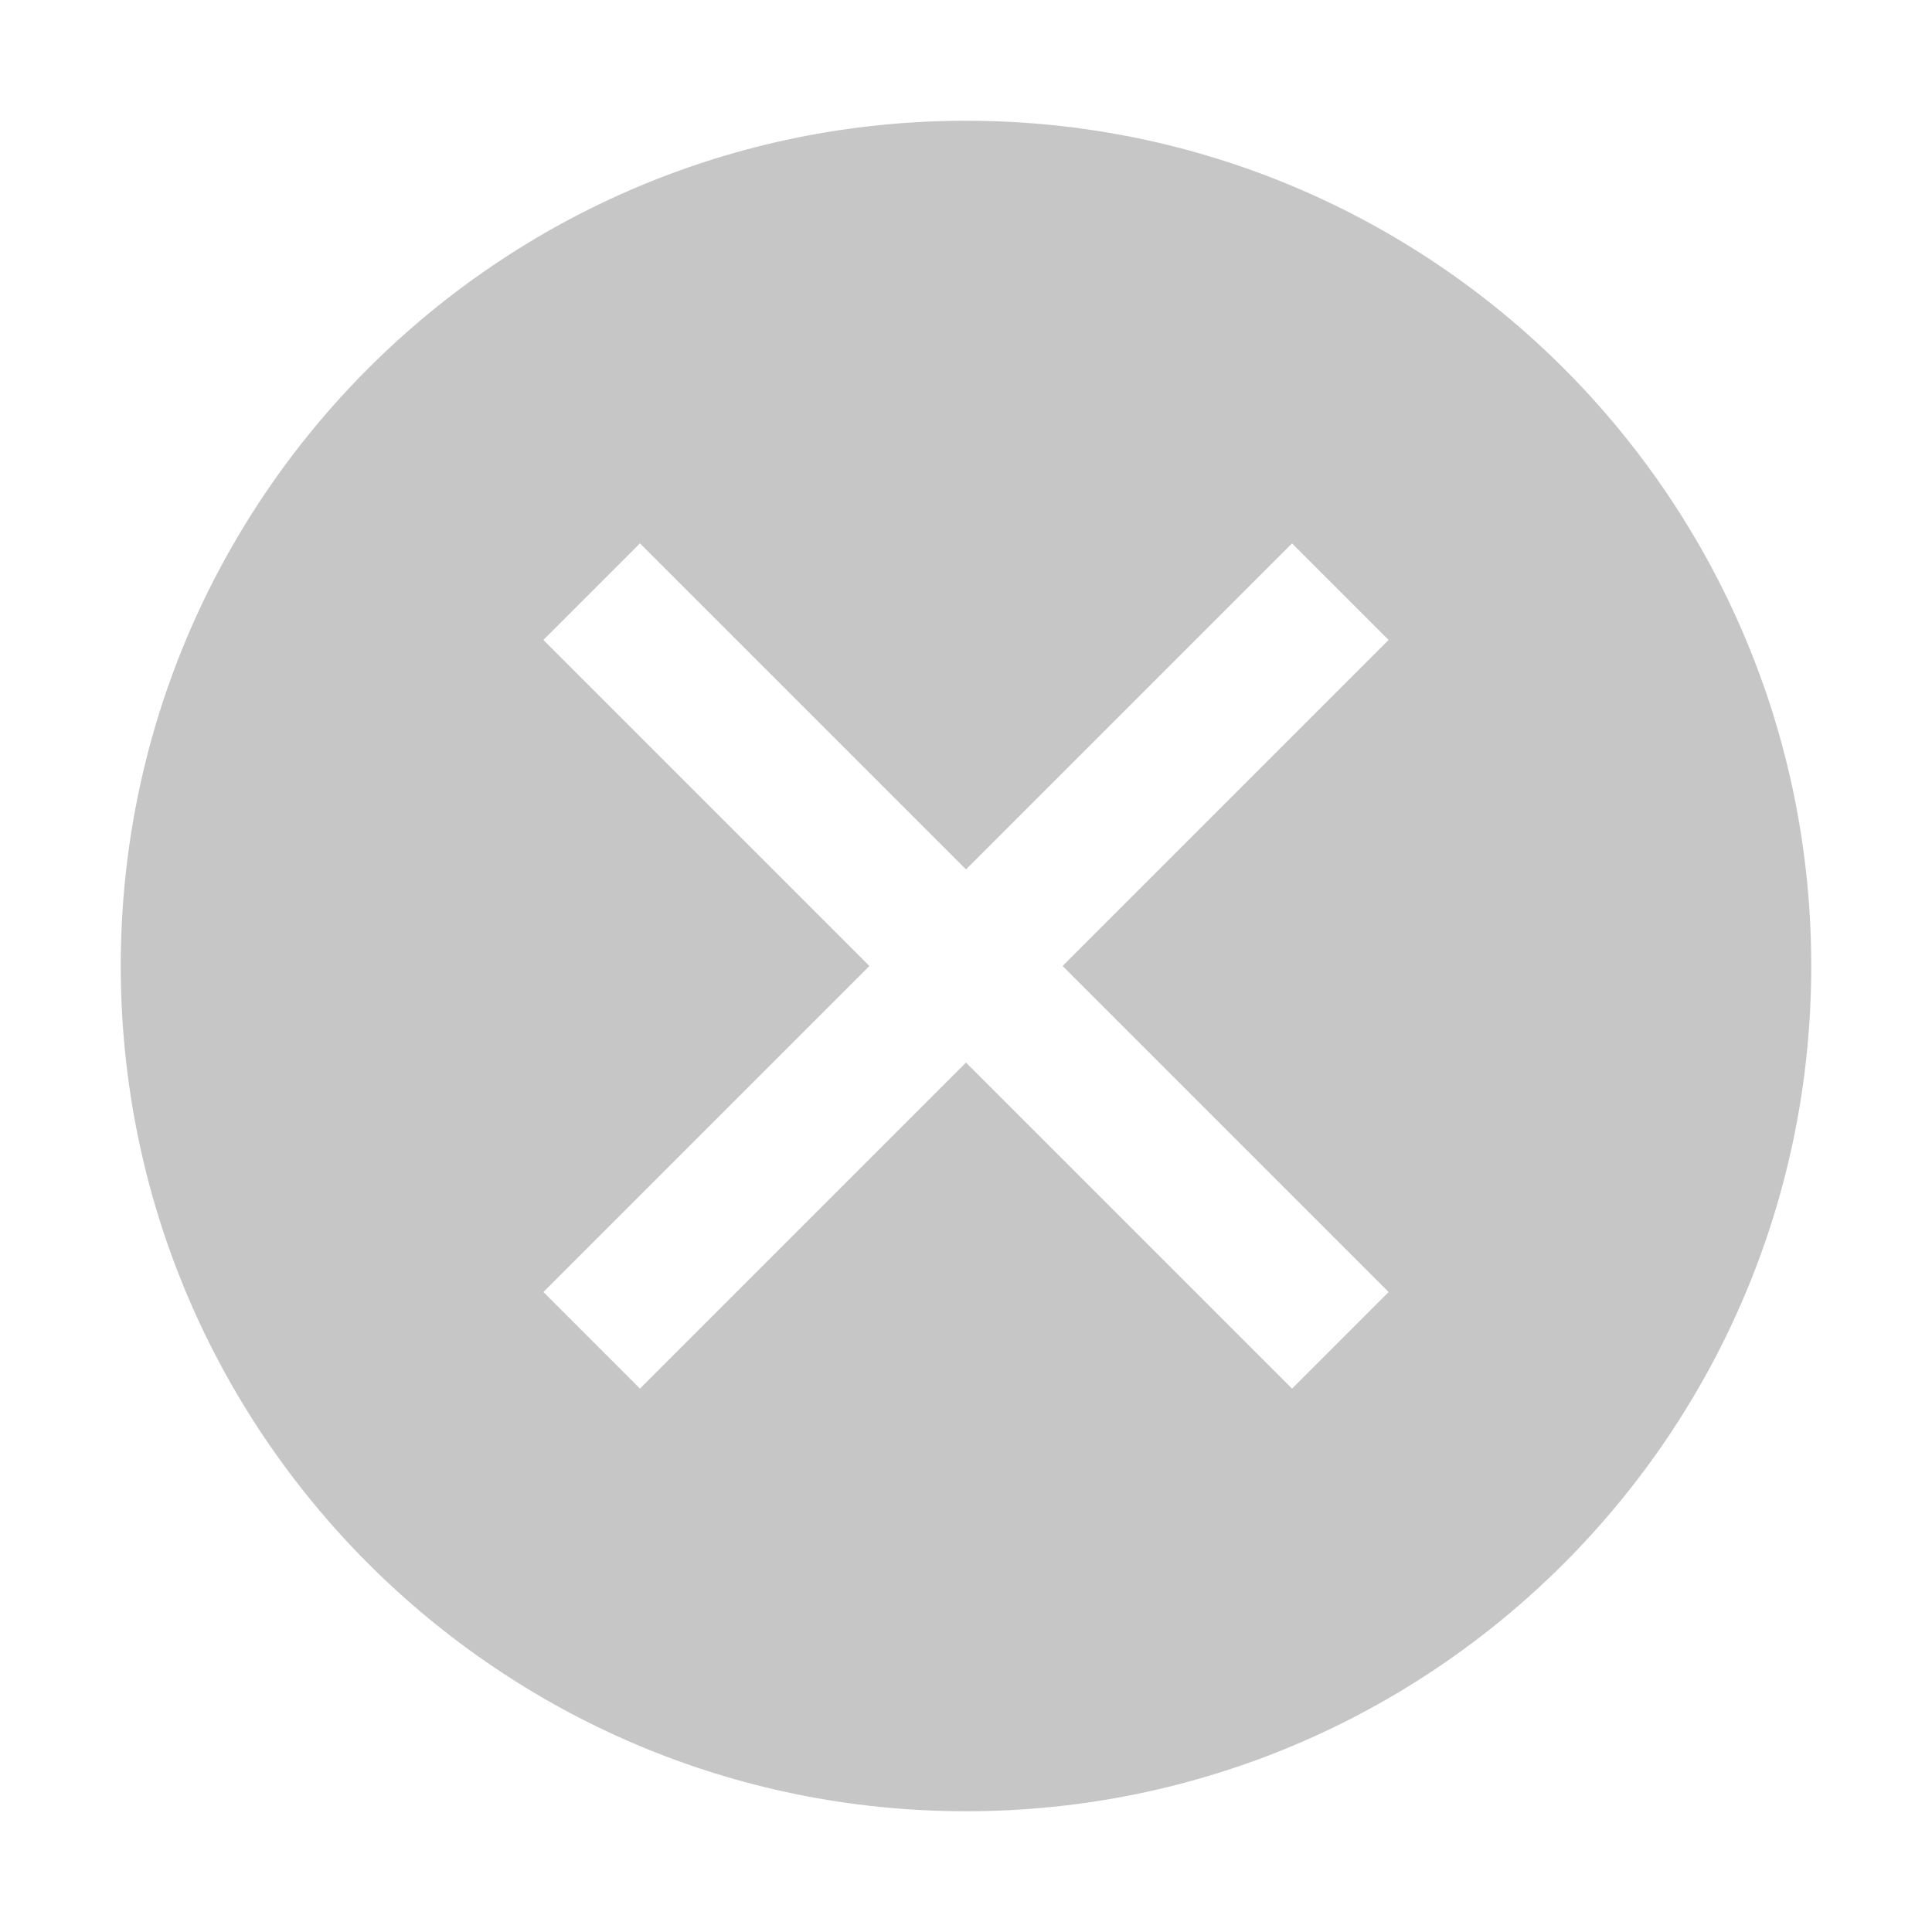
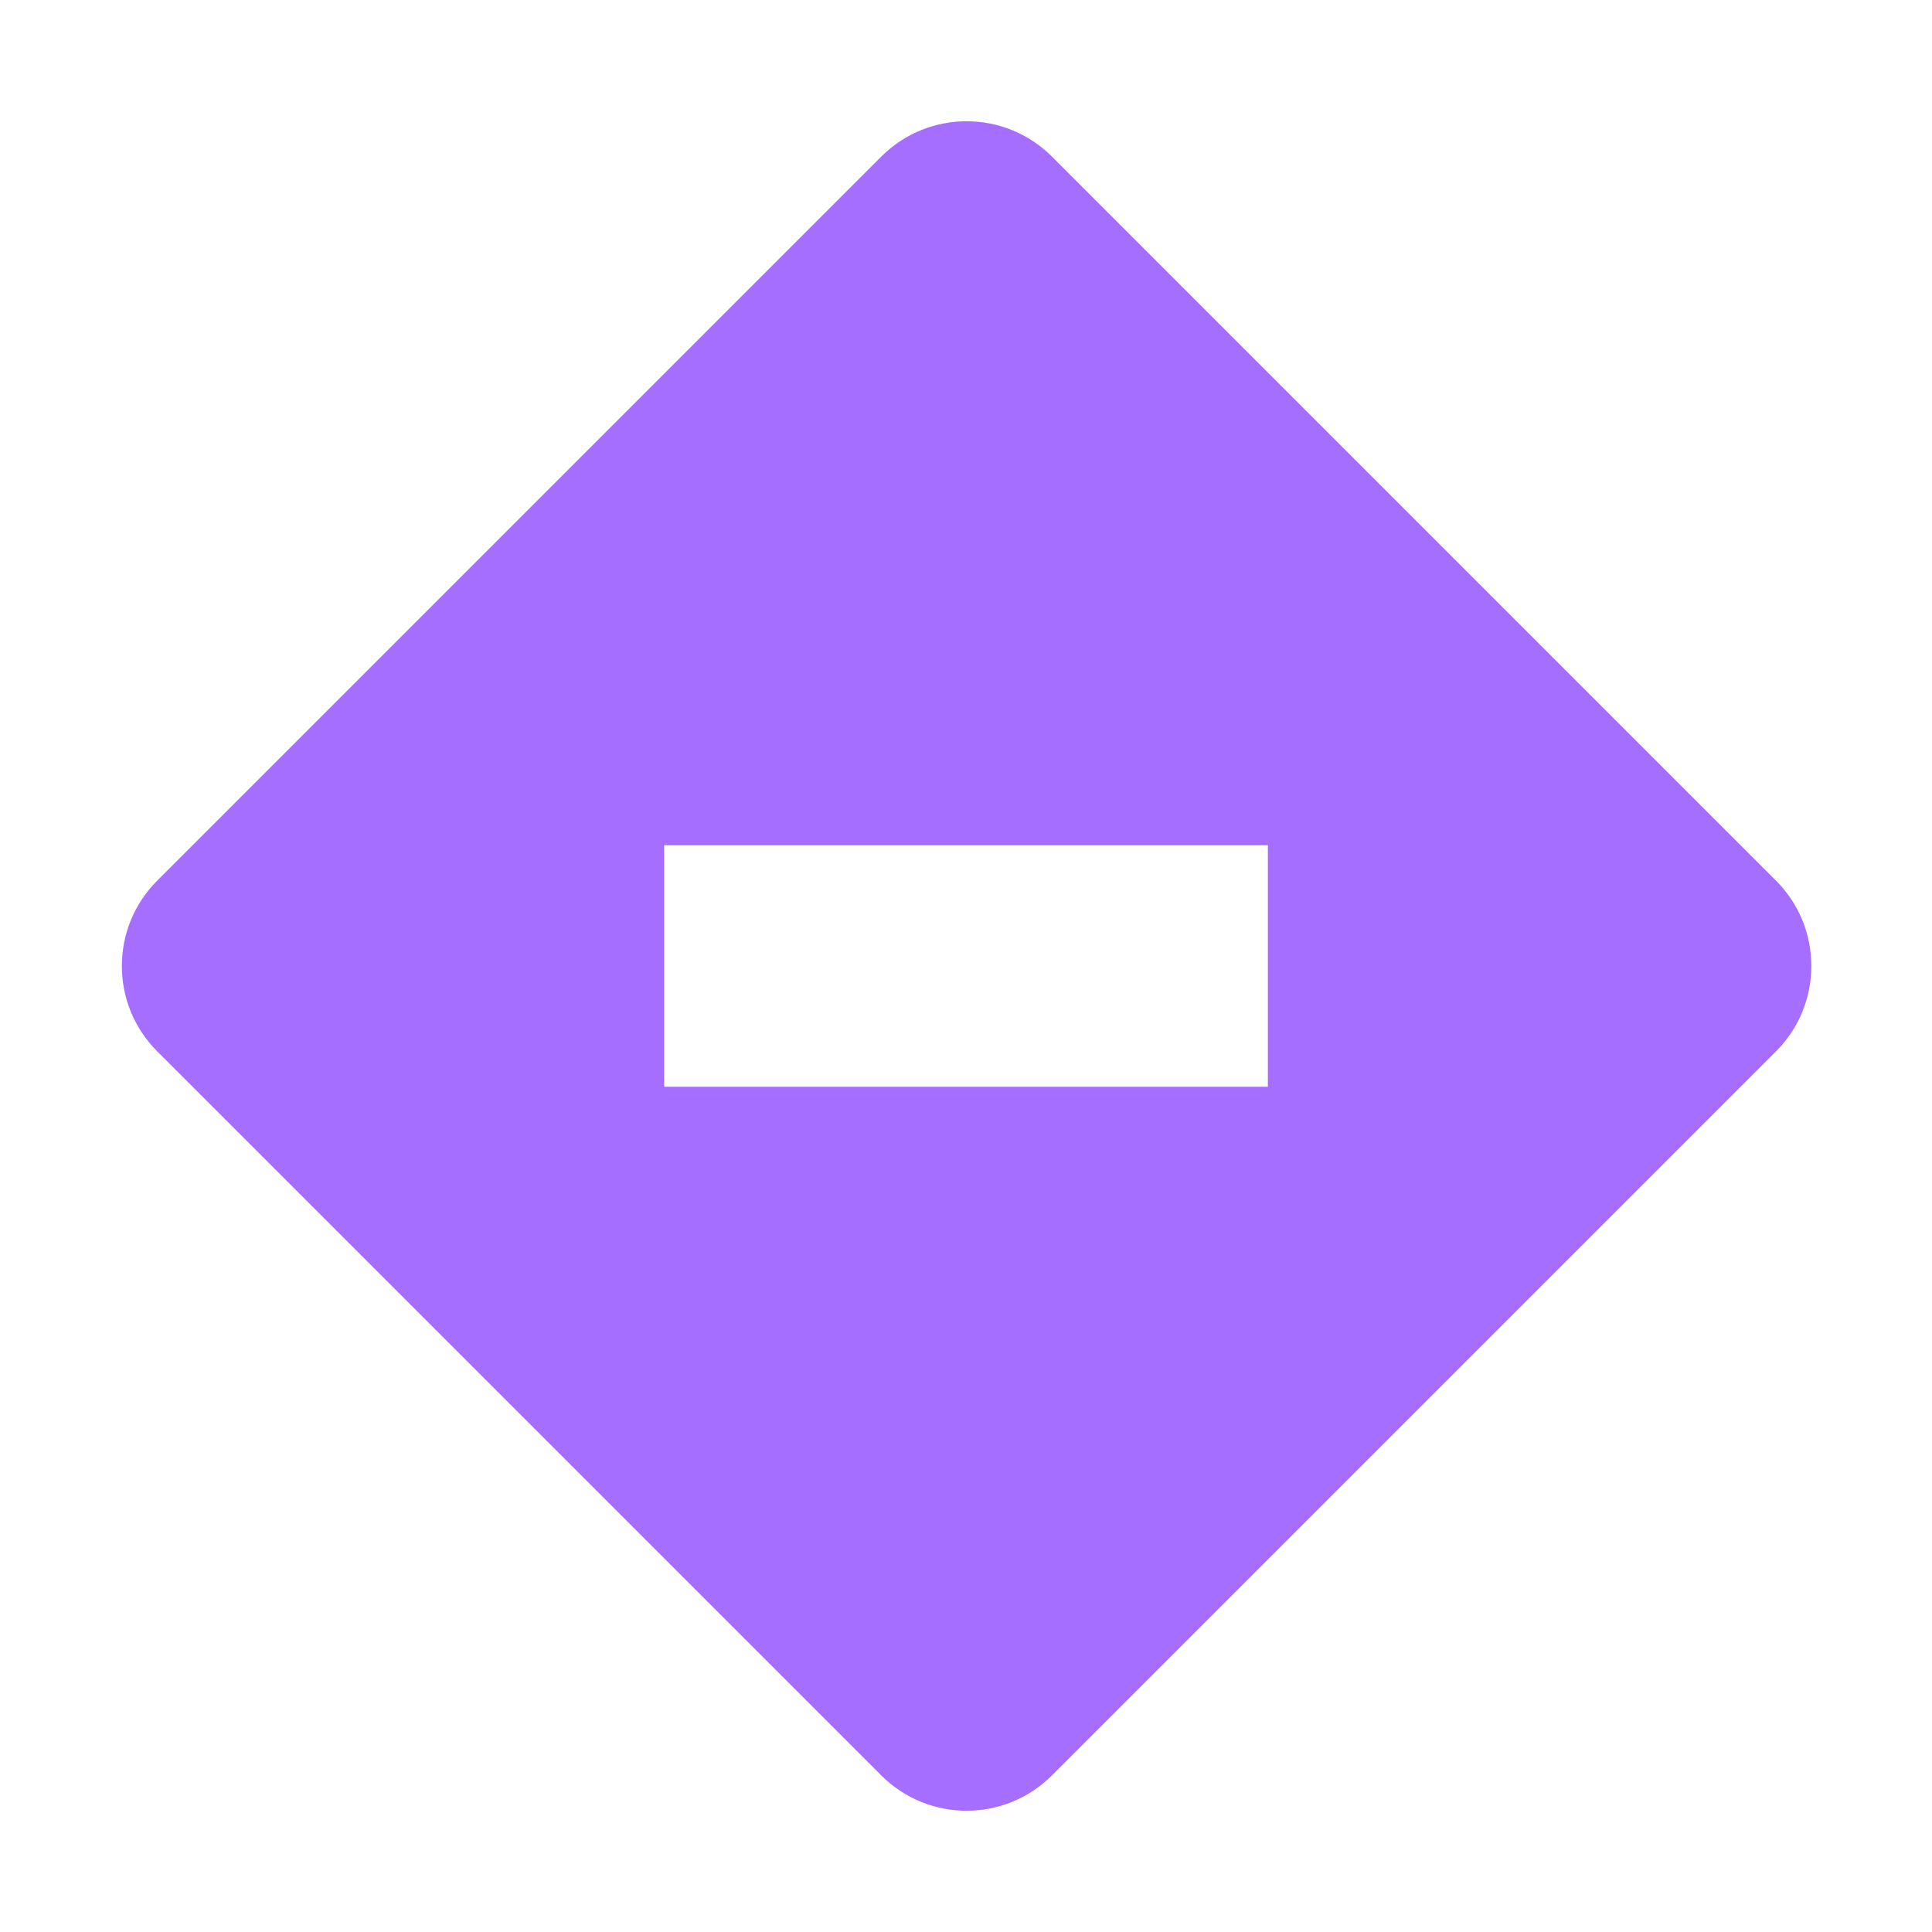
<svg xmlns="http://www.w3.org/2000/svg" id="icons" viewBox="0 0 32 32">
  <g>
-     <path d="M16,2A14,14,0,1,0,30,16,14,14,0,0,0,16,2Zm5.4,21L16,17.6,10.6,23,9,21.4,14.4,16,9,10.6,10.6,9,16,14.4,21.4,9,23,10.6,17.6,16,23,21.4Z" fill="#c6c6c6" />
-     <path d="M21.4,23,16,17.6,10.6,23,9,21.4,14.4,16,9,10.6,10.6,9,16,14.4,21.4,9,23,10.6,17.6,16,23,21.4Z" fill="none" />
+     <path d="M29.42,14.59l-12-12a2,2,0,0,0-2.82,0l-12,12a2,2,0,0,0,0,2.82l12,12a2,2,0,0,0,2.82,0l12-12a2,2,0,0,0,0-2.82ZM21,18H11V14H21Z" fill="#a56eff" />
+     <rect x="11" y="14" width="10" height="4" fill="none" />
  </g>
</svg>
